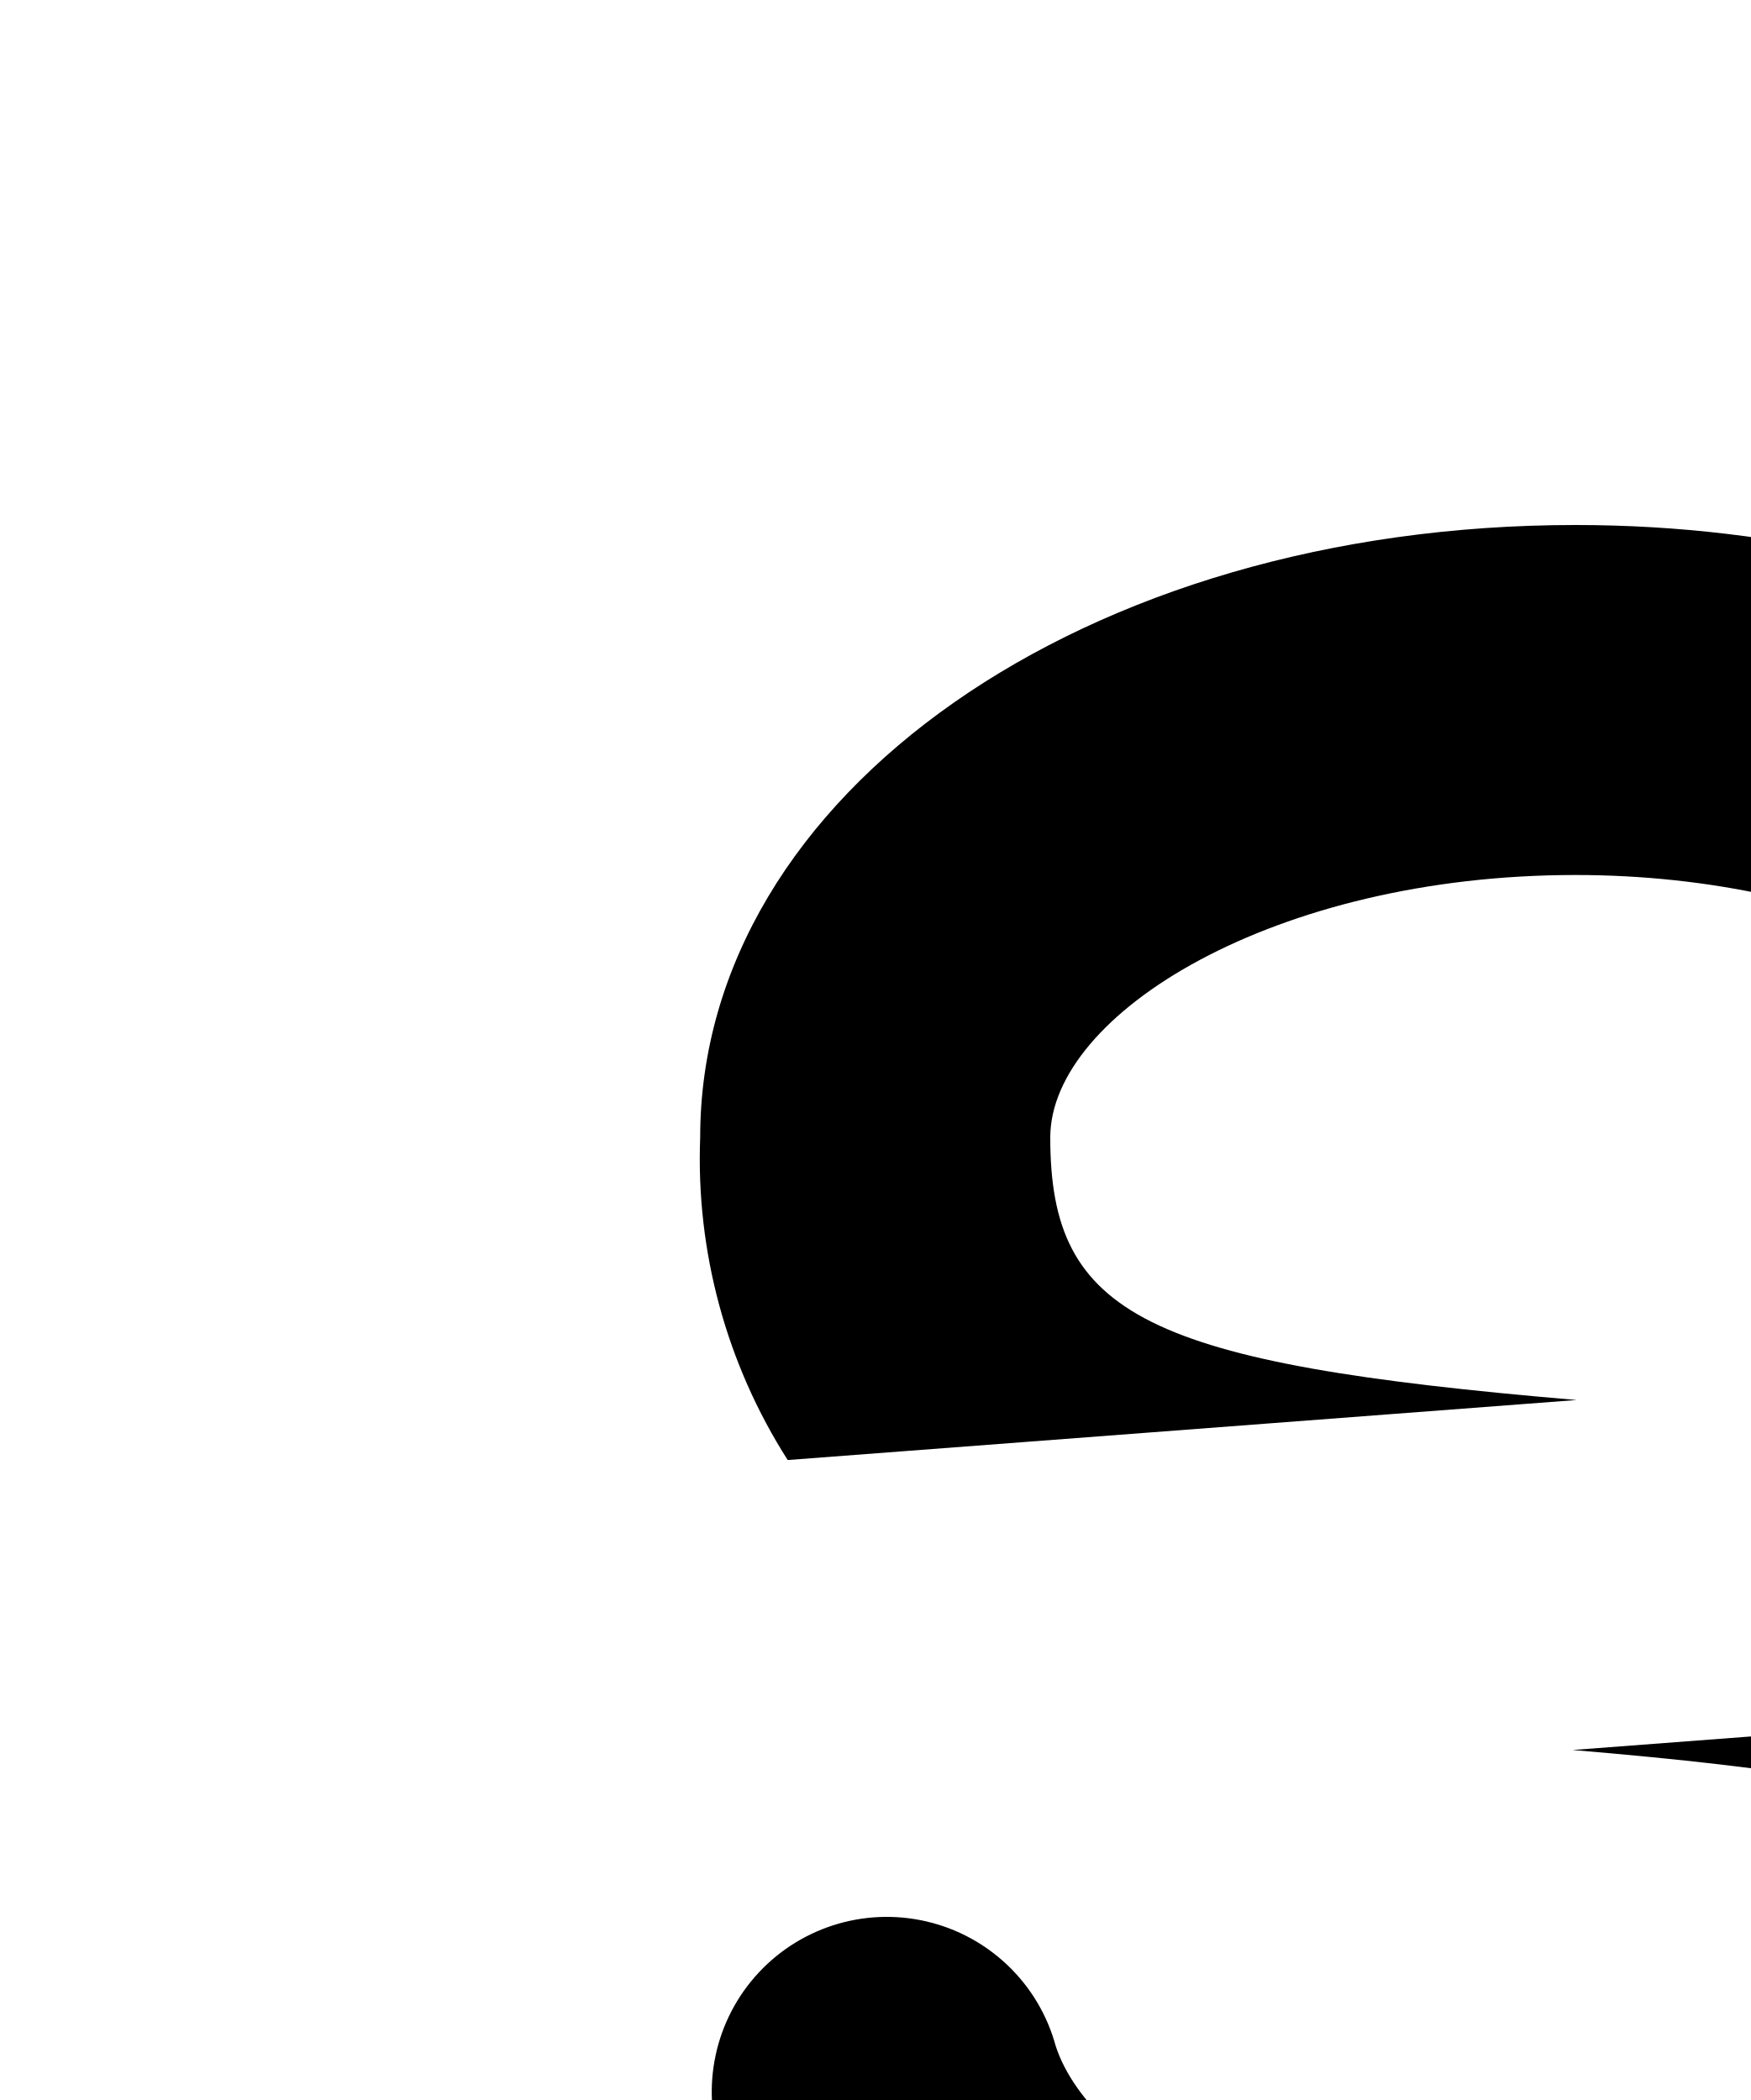
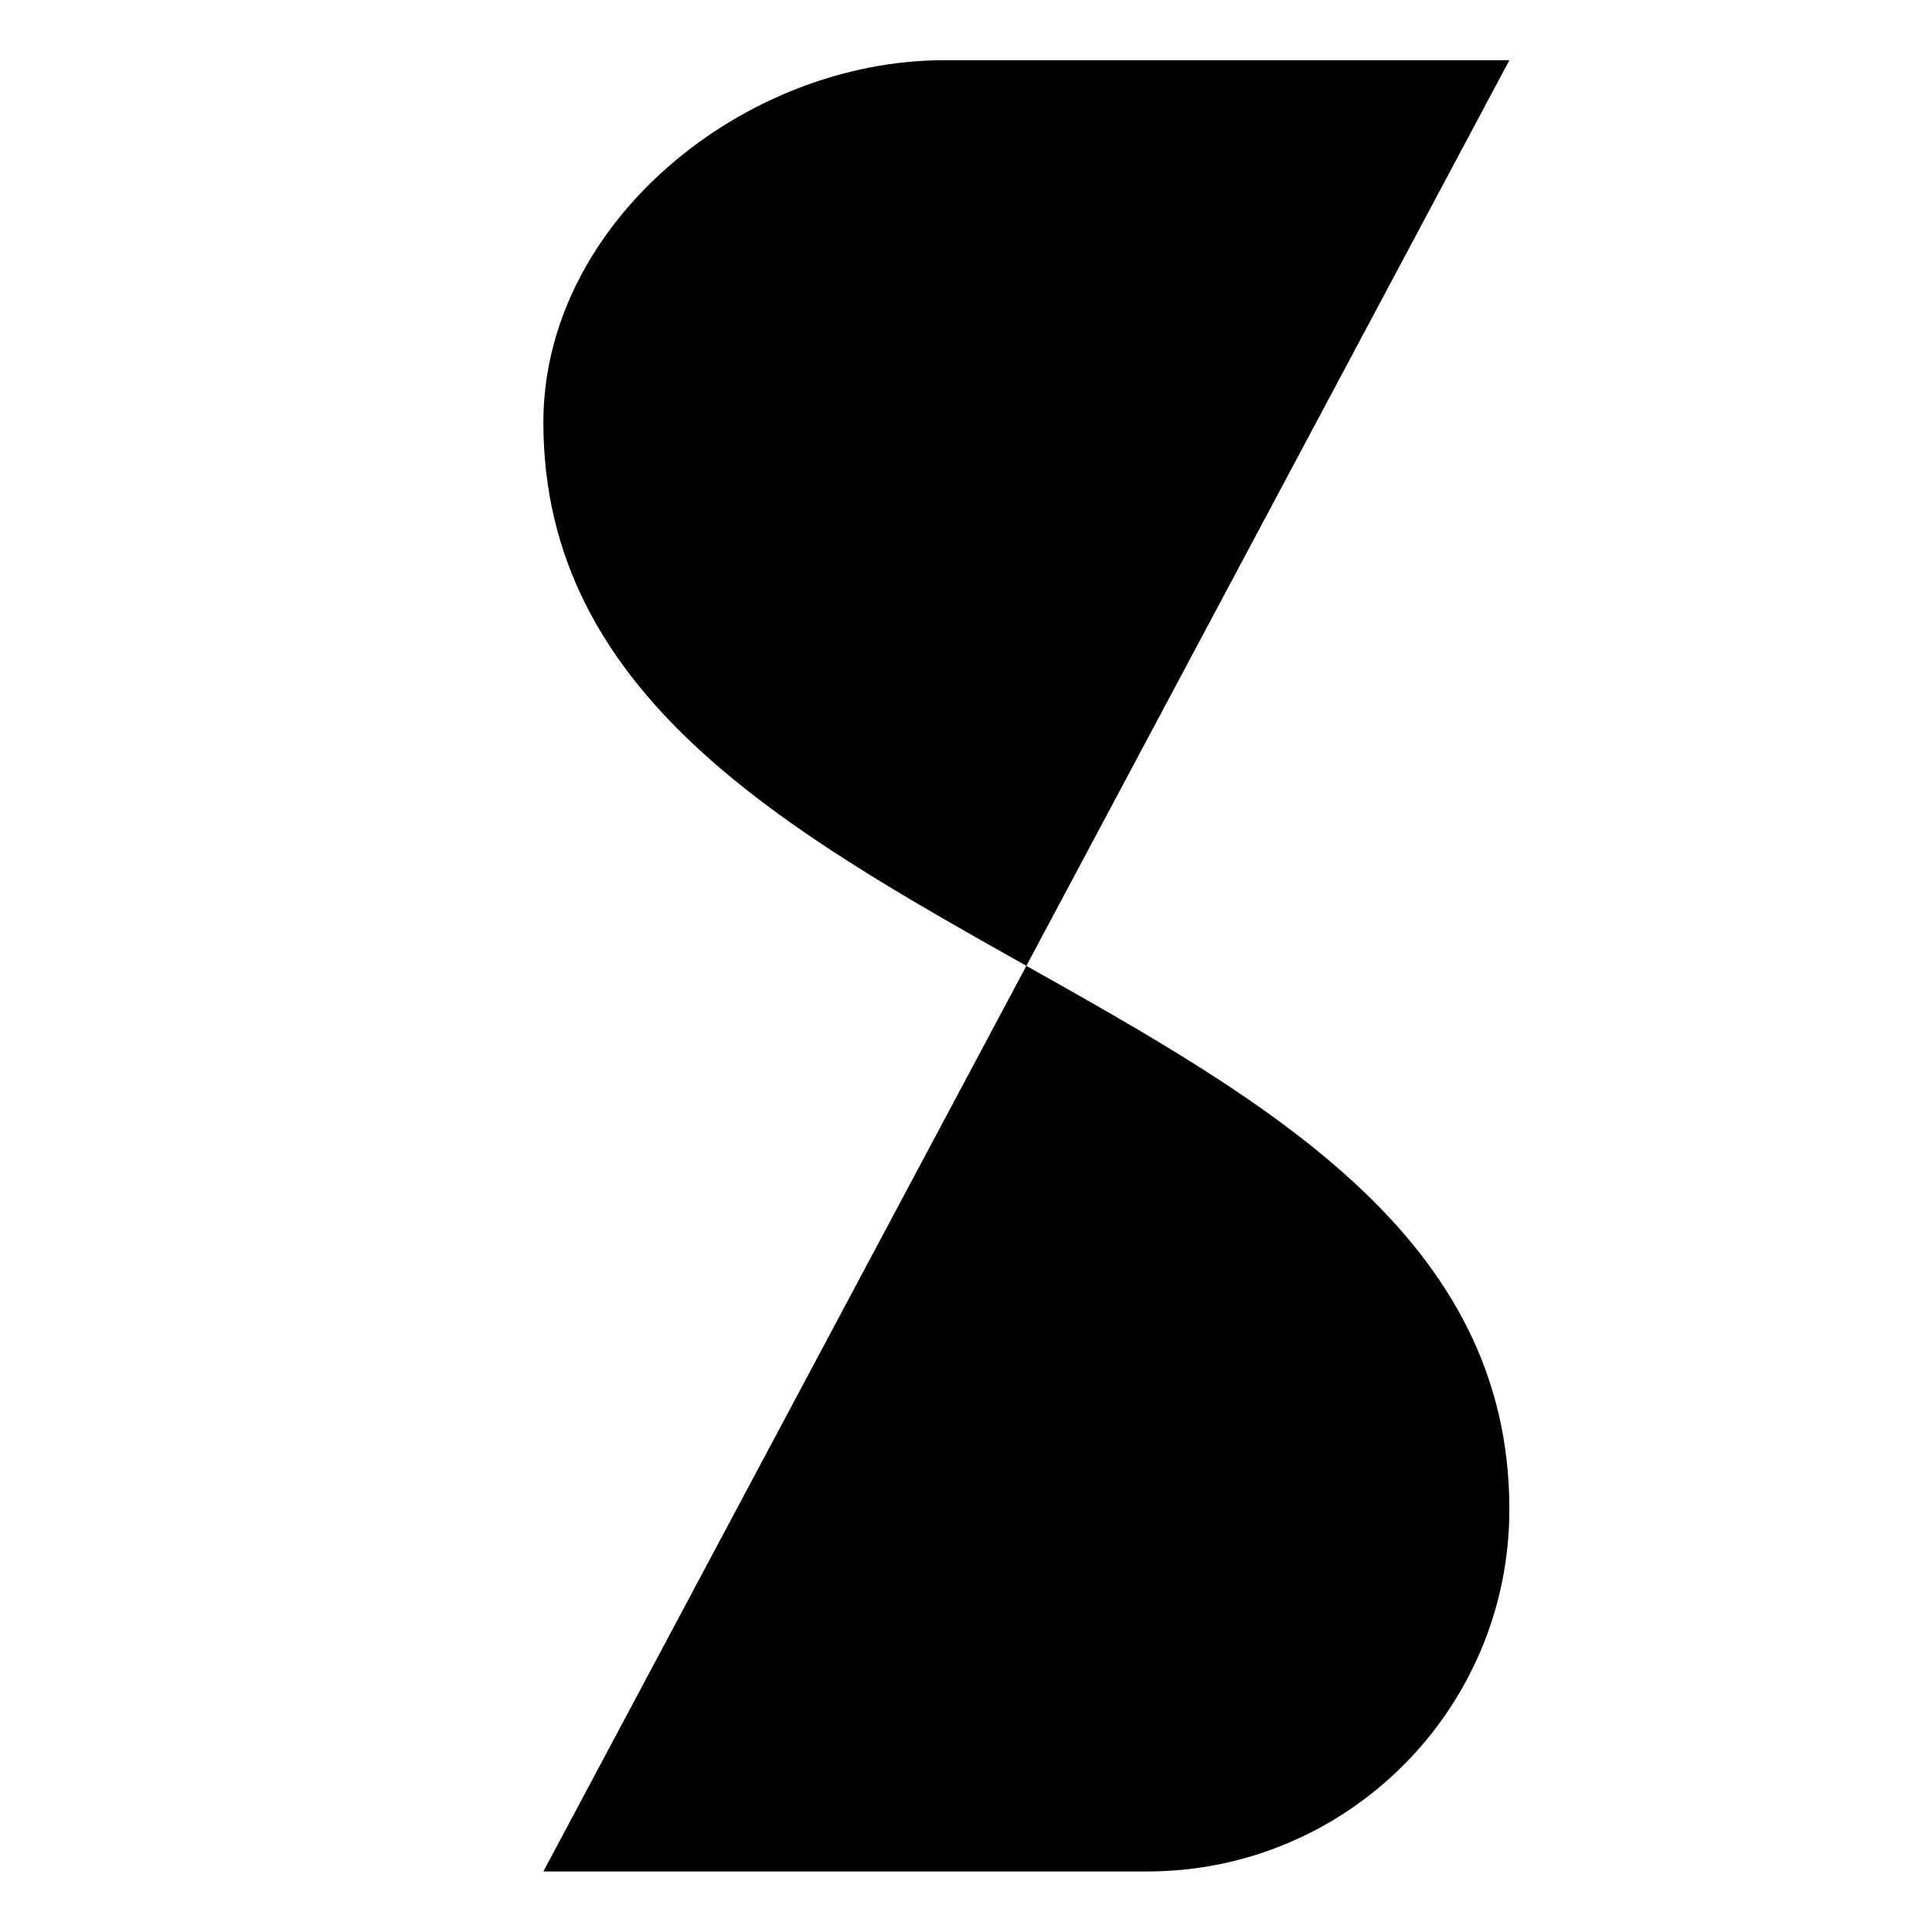
- <svg viewbox="0 0 18 18">
-   <line class="ql-stroke ql-thin" x1="15.5" x2="2.5" y1="8.5" y2="9.5" />
-   <path class="ql-fill" d="M9.007,8C6.542,7.791,6,7.519,6,6.5,6,5.792,7.283,5,9,5c1.571,0,2.765.679,2.969,1.309a1,1,0,0,0,1.9-.617C13.356,4.106,11.354,3,9,3,6.2,3,4,4.538,4,6.5a3.2,3.2,0,0,0,.5,1.843Z" />
-   <path class="ql-fill" d="M8.984,10C11.457,10.208,12,10.479,12,11.5c0,0.708-1.283,1.5-3,1.5-1.571,0-2.765-.679-2.969-1.309a1,1,0,1,0-1.9.617C4.644,13.894,6.646,15,9,15c2.8,0,5-1.538,5-3.5a3.2,3.2,0,0,0-.5-1.843Z" />
+ <svg xmlns="http://www.w3.org/2000/svg" viewBox="0 0 24 24">
+   <path class="ql-stroke" d="M18.75.748H11.727c-2.485,0-4.977,2.014-4.977,4.5,0,6.75,12,6.75,12,13.5a4.5,4.5,0,0,1-4.5,4.5H6.75" />
+   <line class="a" x1="0.75" y1="12.748" x2="23.25" y2="12.748" />
</svg>
